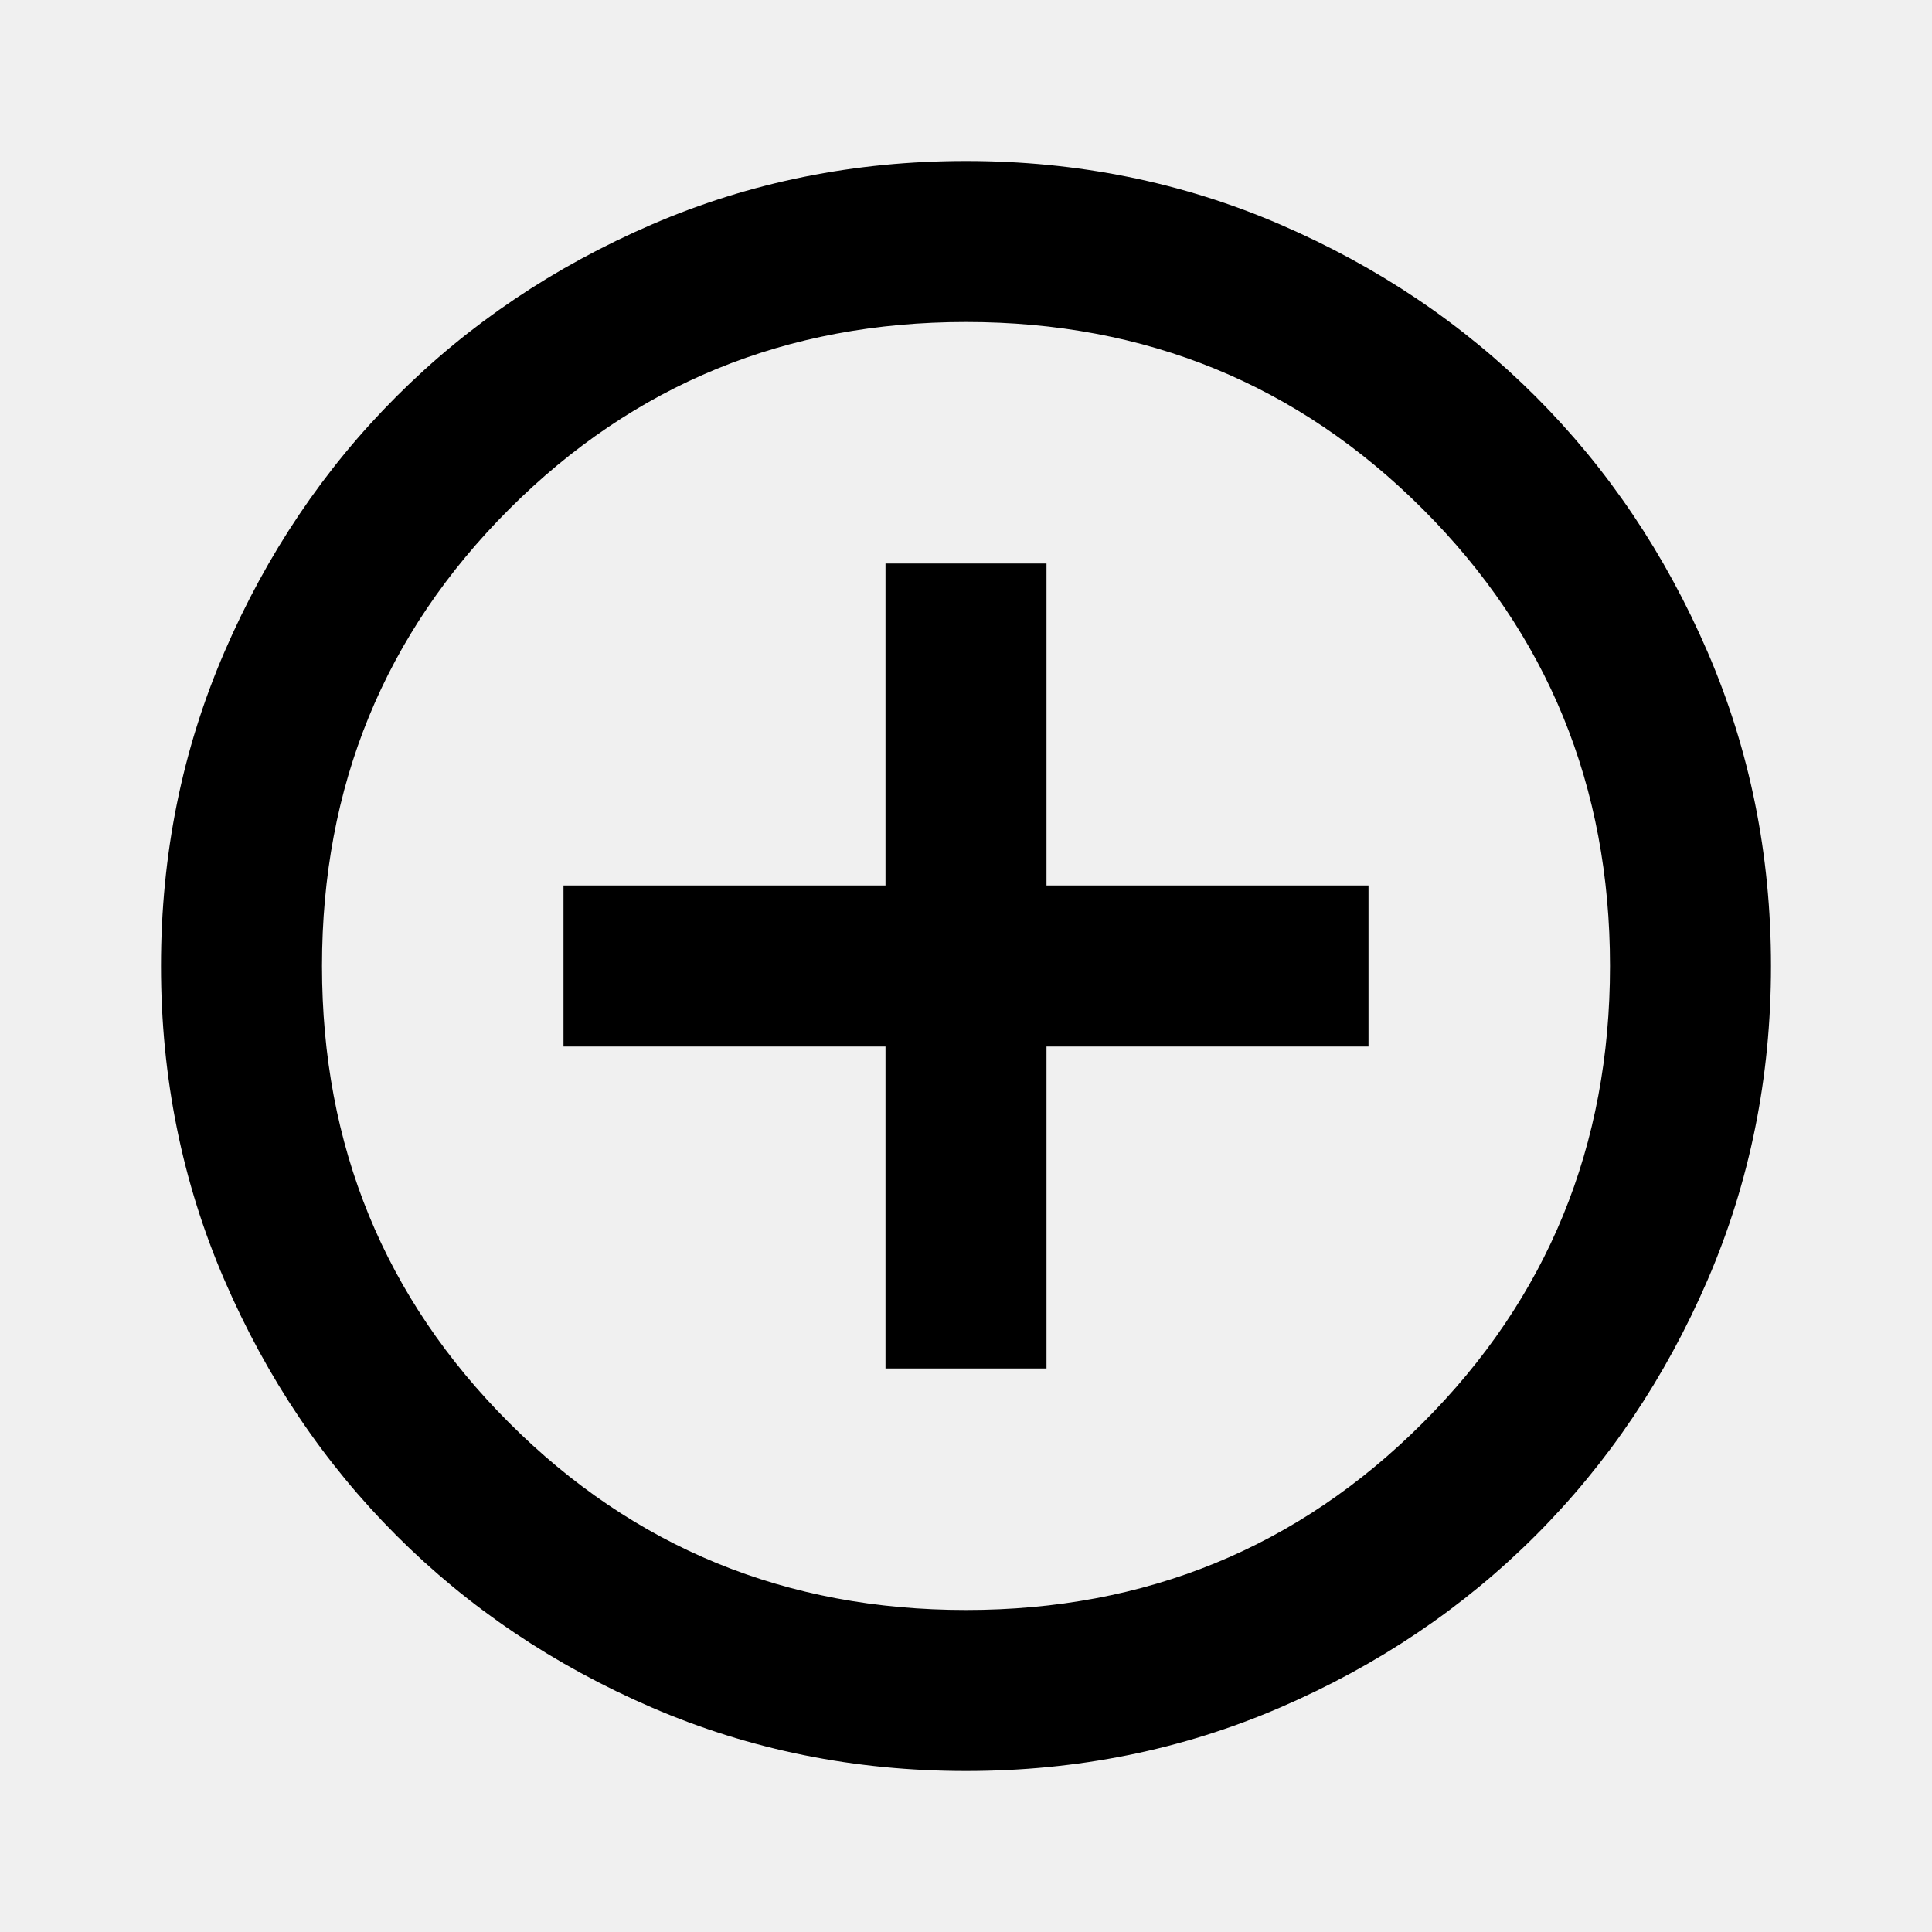
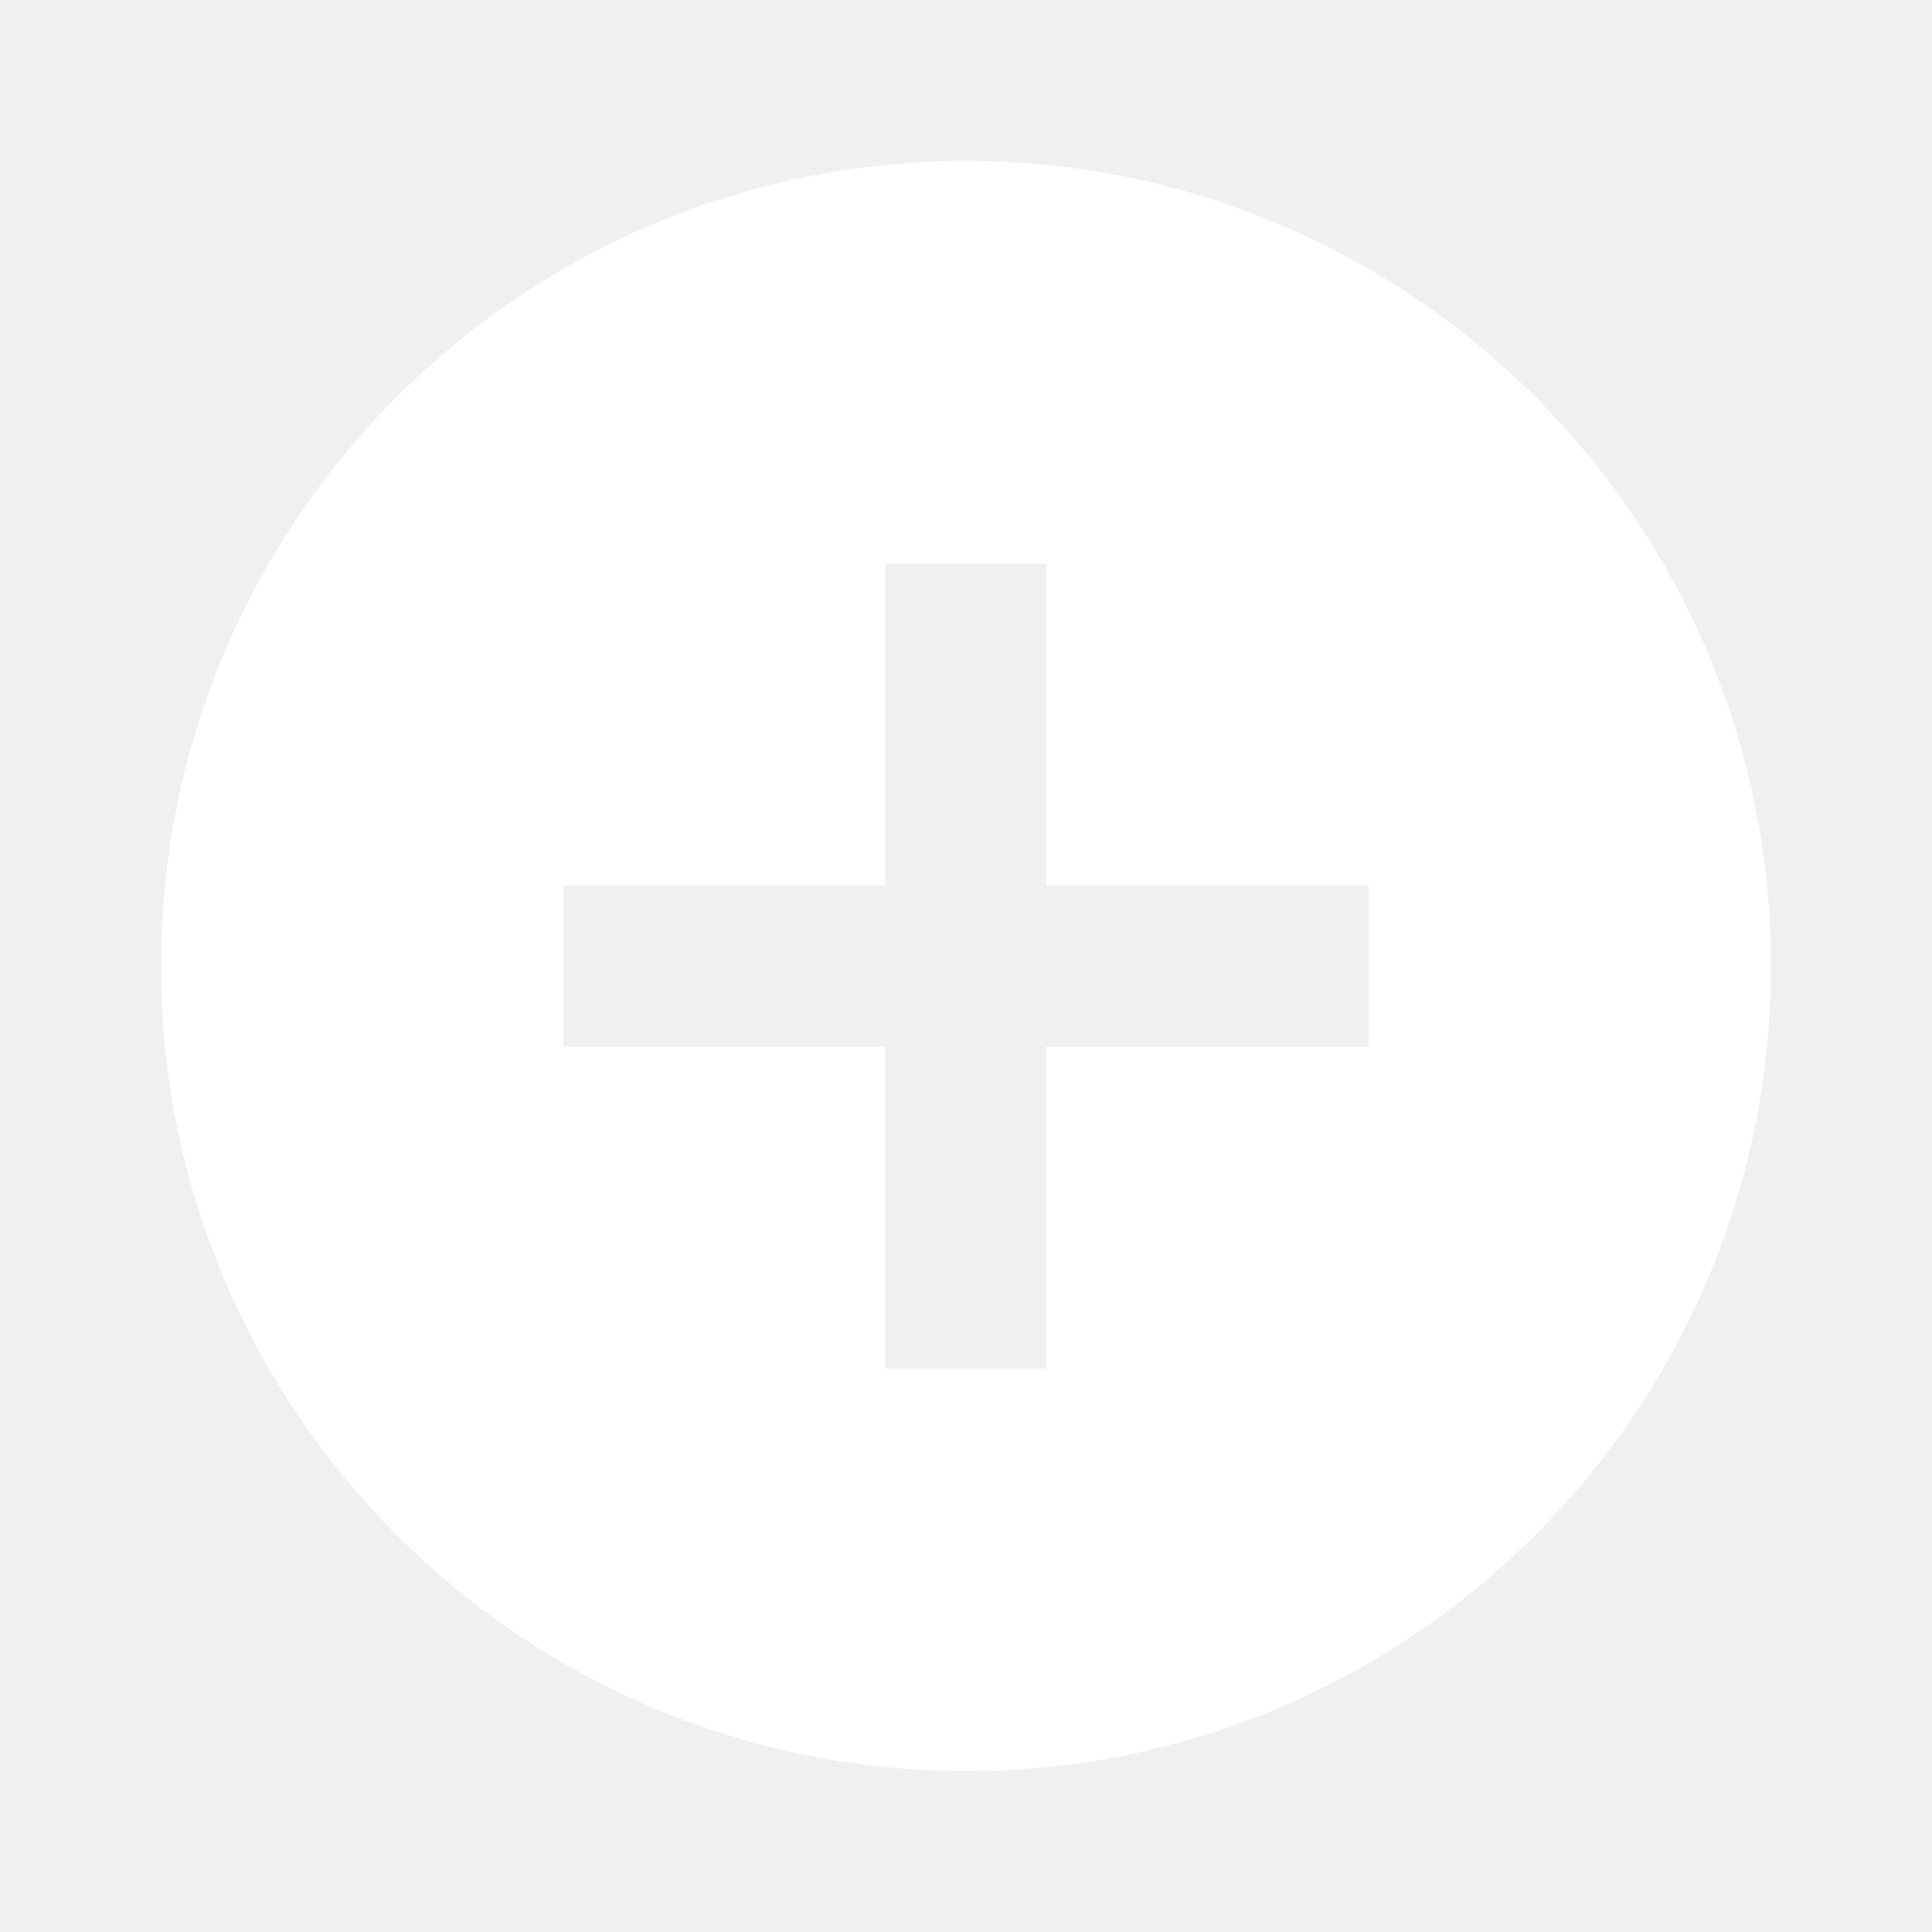
- <svg xmlns="http://www.w3.org/2000/svg" height="24" viewBox="0 -960 960 960" width="24">
-   <path d="M440-280h80v-160h160v-80H520v-160h-80v160H280v80h160v160Zm40 200q-83 0-156-31.5T197-197q-54-54-85.5-127T80-480q0-83 31.5-156T197-763q54-54 127-85.5T480-880q83 0 156 31.5T763-763q54 54 85.5 127T880-480q0 83-31.5 156T763-197q-54 54-127 85.5T480-80Zm0-80q134 0 227-93t93-227q0-134-93-227t-227-93q-134 0-227 93t-93 227q0 134 93 227t227 93Zm0-320Z" />
+ <svg xmlns="http://www.w3.org/2000/svg" height="24px" viewBox="0 0 24 24" width="24px" fill="#FFFFFF">
+   <path d="M0 0h24v24H0V0z" fill="none" />
+   <path d="M12 2C6.48 2 2 6.48 2 12s4.48 10 10 10 10-4.48 10-10S17.52 2 12 2zm5 11h-4v4h-2v-4H7v-2h4V7h2v4h4v2z" />
</svg>
